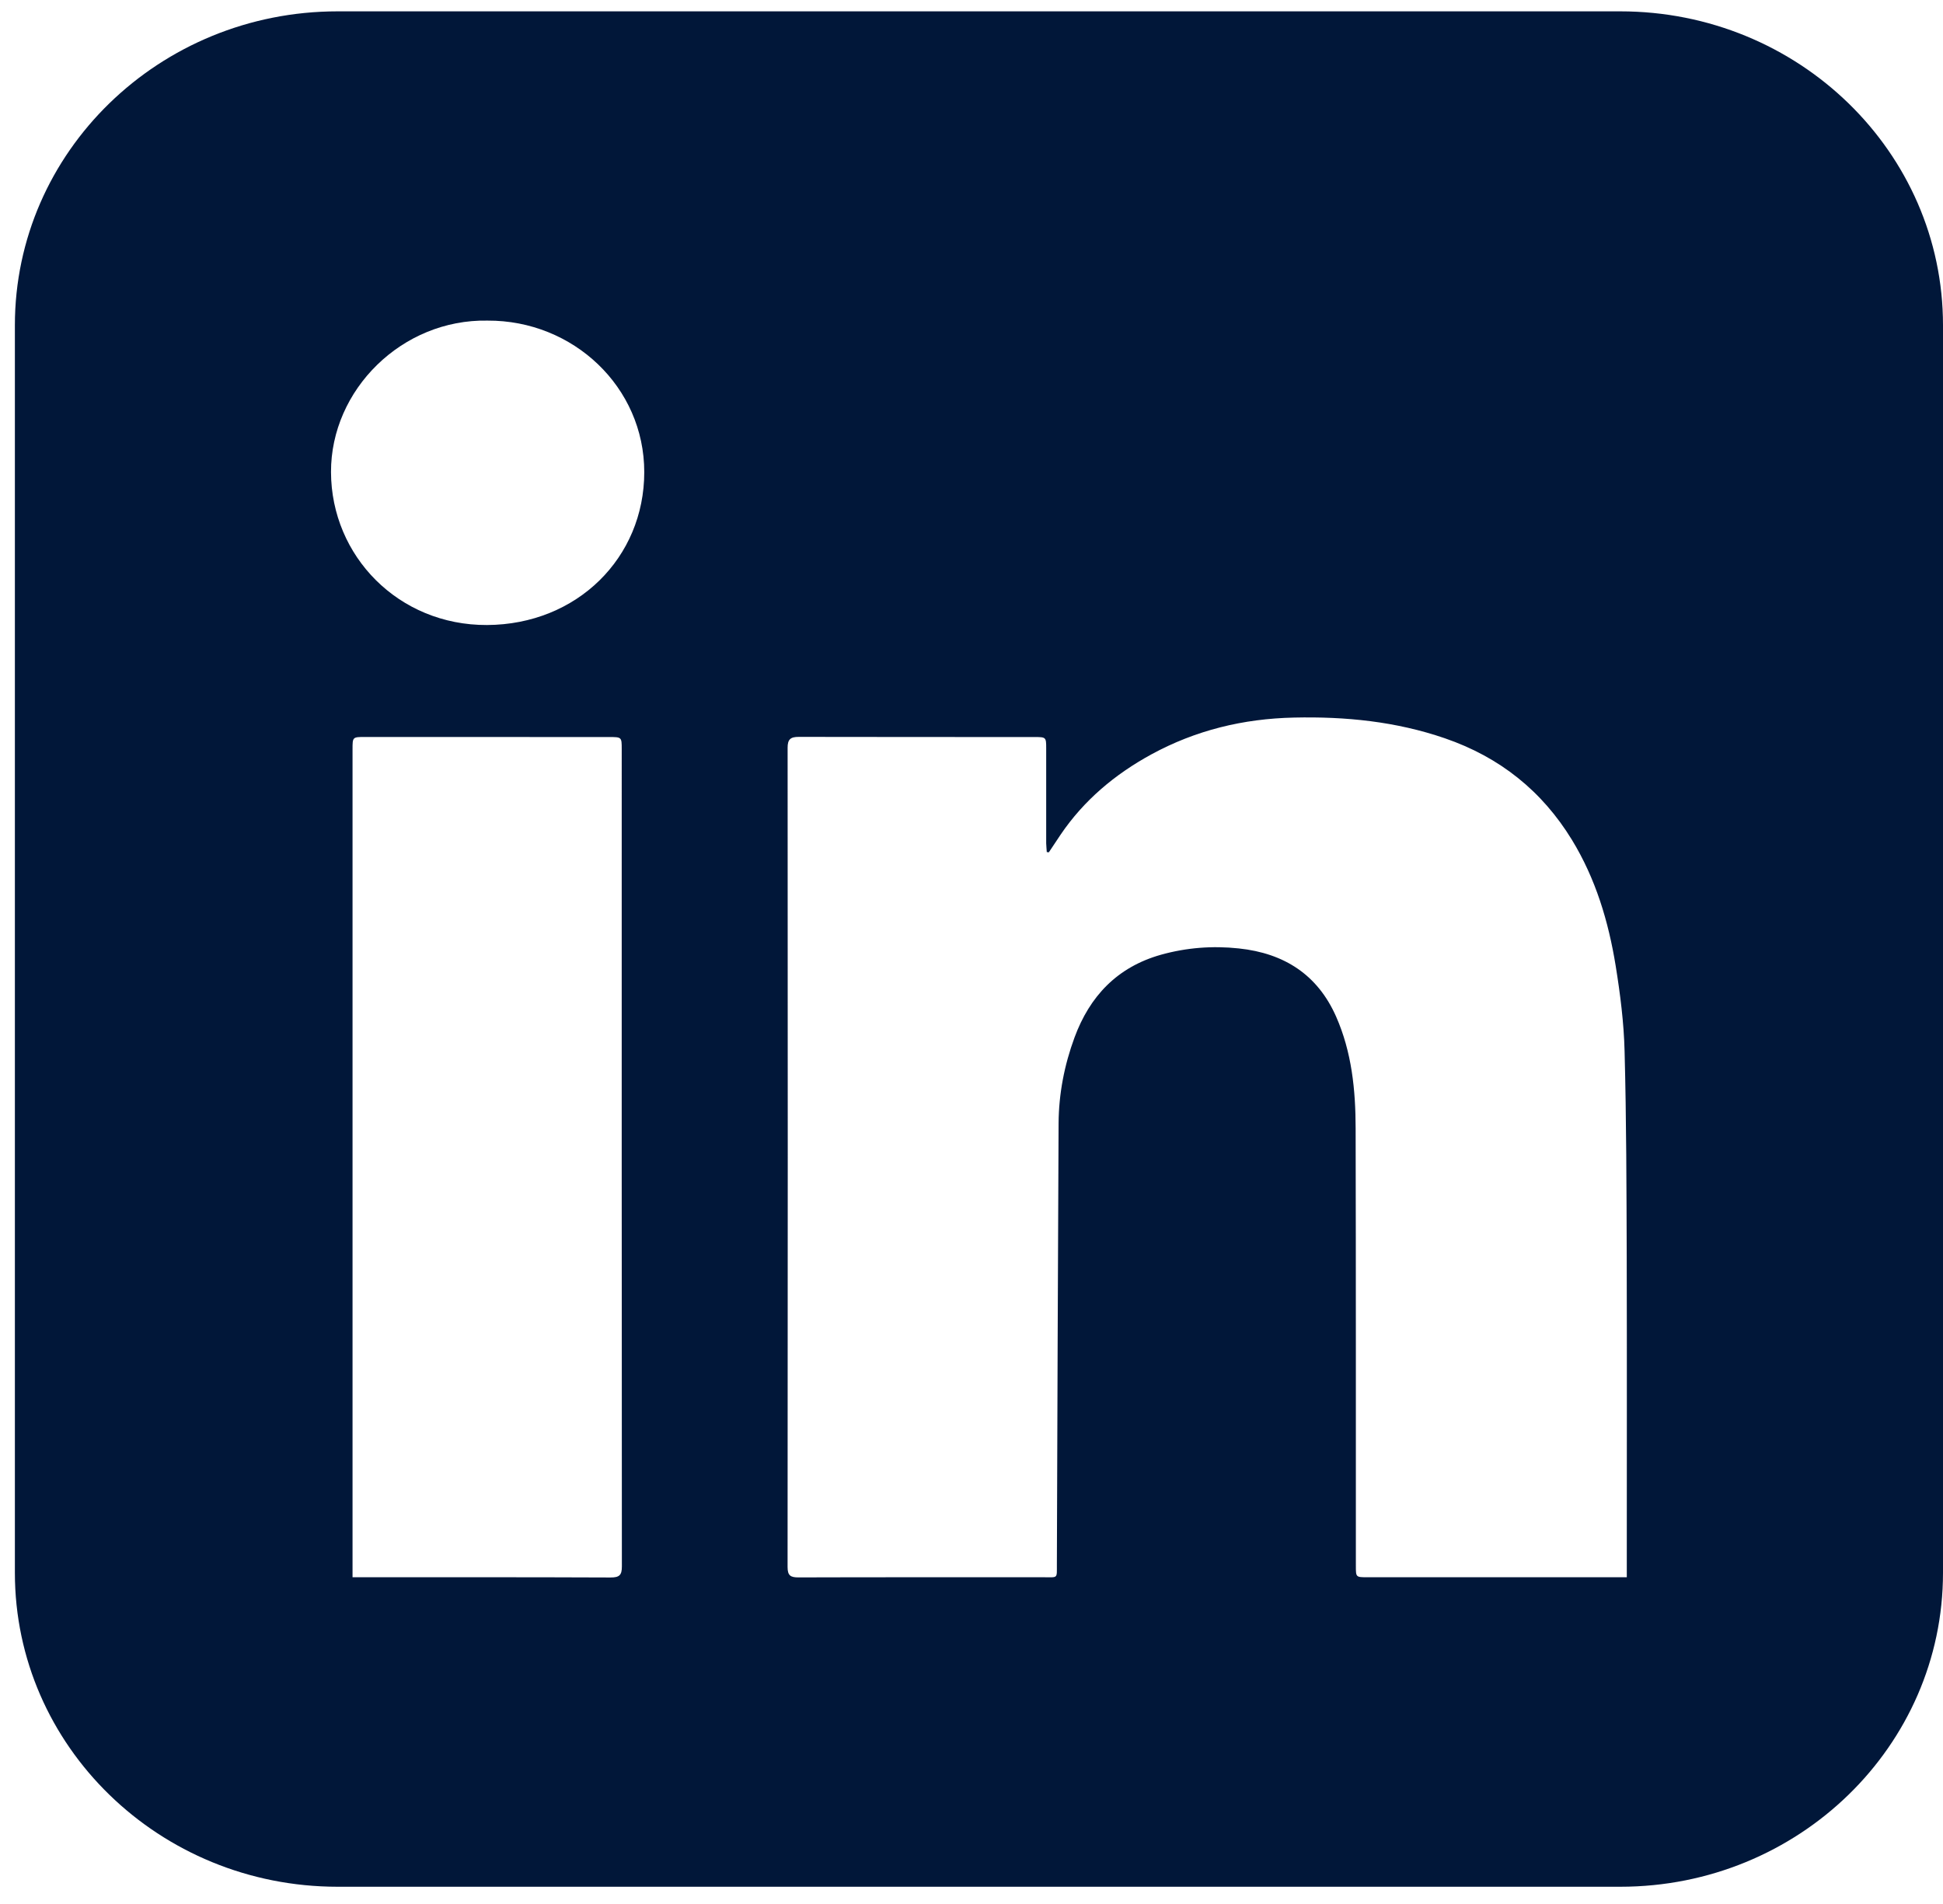
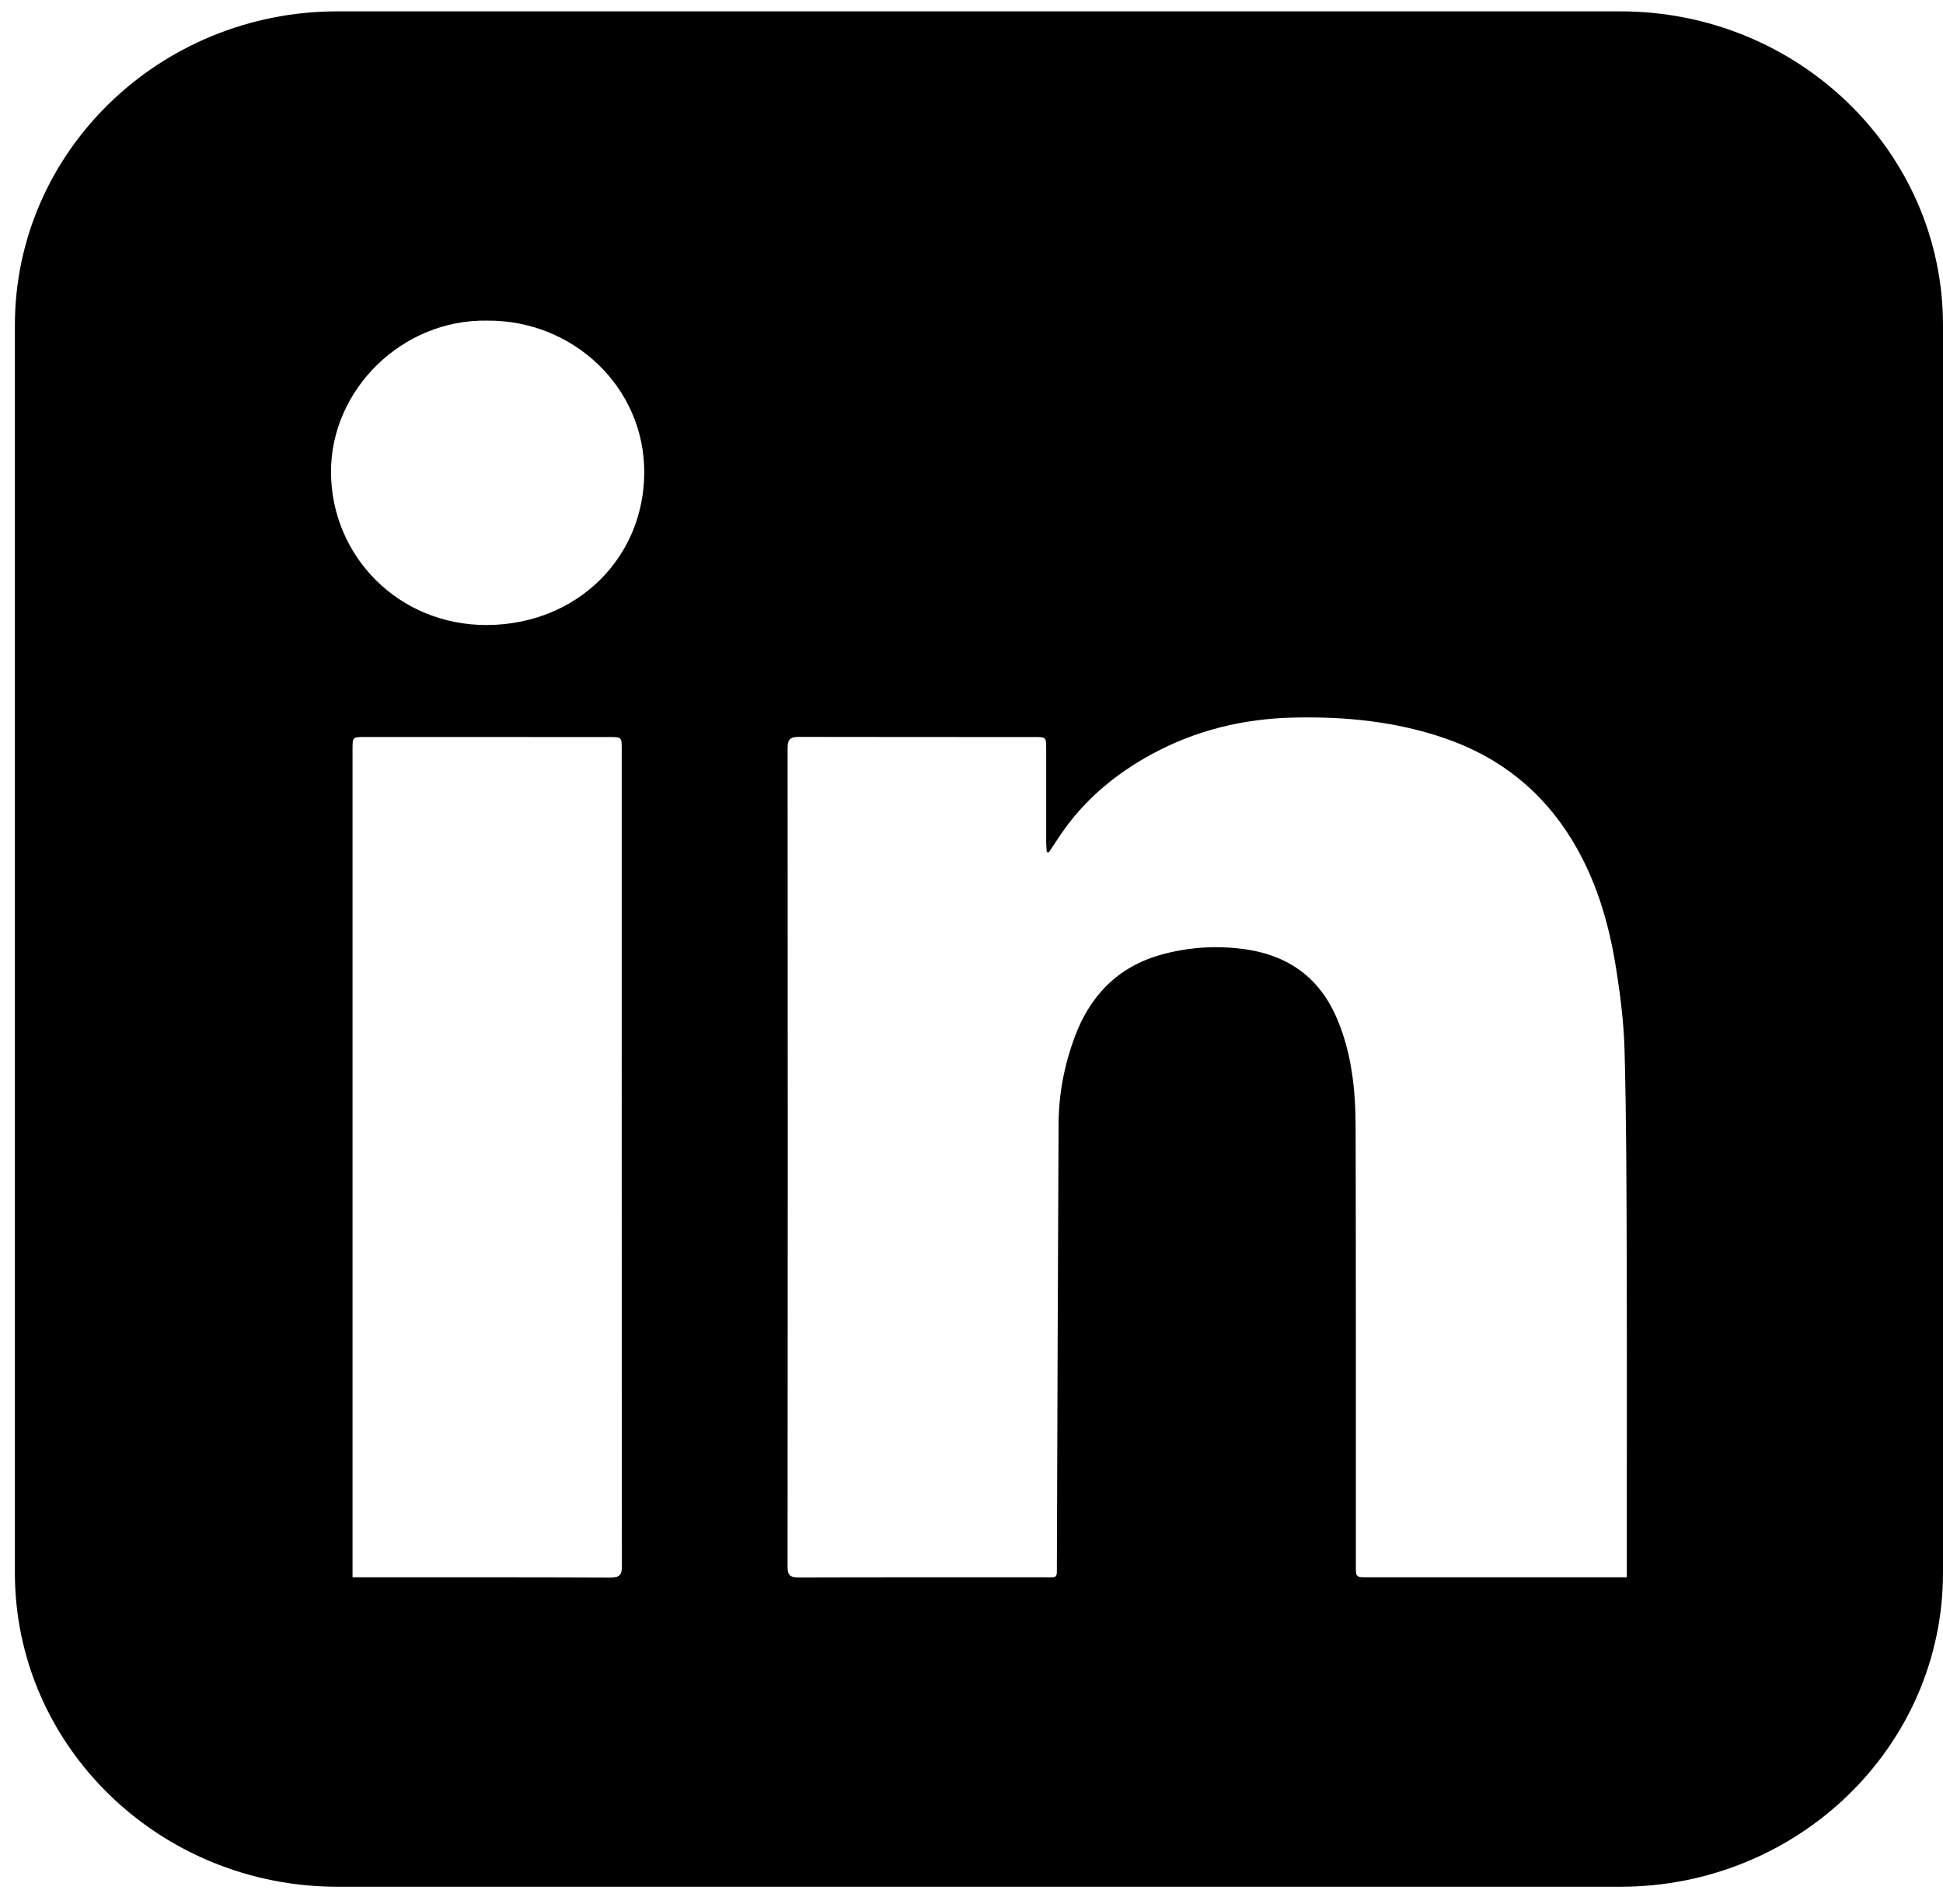
- <svg xmlns="http://www.w3.org/2000/svg" width="50" height="49" viewBox="0 0 50 49" fill="none">
-   <path d="M41.695 0.292H8.688C4.101 0.292 0.383 3.909 0.383 8.37V40.476C0.383 44.938 4.101 48.556 8.688 48.556H41.695C46.282 48.556 50 44.938 50 40.476V8.37C50 3.909 46.282 0.292 41.695 0.292ZM15.709 40.597C13.585 40.588 11.461 40.591 9.337 40.591H9.072V19.282C9.072 18.968 9.072 18.966 9.394 18.966C11.487 18.966 13.581 18.966 15.674 18.968C15.996 18.968 15.999 18.969 15.999 19.274C15.999 26.286 15.997 33.299 16.003 40.312C16.003 40.536 15.941 40.598 15.709 40.597ZM12.533 16.085C10.259 16.095 8.524 14.314 8.518 12.149C8.512 10.029 10.347 8.209 12.546 8.251C14.749 8.24 16.579 9.959 16.579 12.15C16.579 14.352 14.85 16.074 12.533 16.085ZM41.863 40.264V40.591H35.193C34.891 40.591 34.891 40.591 34.891 40.302C34.89 36.548 34.894 32.792 34.885 29.038C34.884 28.054 34.787 27.078 34.382 26.161C33.91 25.094 33.059 24.533 31.878 24.408C31.196 24.335 30.531 24.388 29.877 24.57C28.745 24.889 28.041 25.643 27.651 26.7C27.388 27.413 27.246 28.152 27.241 28.907C27.221 32.69 27.211 36.472 27.197 40.254C27.195 40.635 27.233 40.591 26.858 40.591C24.757 40.593 22.656 40.588 20.554 40.595C20.342 40.597 20.267 40.548 20.267 40.327C20.273 33.3 20.273 26.273 20.268 19.244C20.268 19.032 20.337 18.962 20.557 18.964C22.581 18.969 24.607 18.966 26.631 18.968C26.917 18.968 26.922 18.975 26.922 19.258V21.702C26.924 21.778 26.933 21.852 26.937 21.928C26.956 21.931 26.973 21.932 26.99 21.935C27.091 21.783 27.191 21.632 27.293 21.48C27.89 20.599 28.688 19.927 29.629 19.414C30.767 18.794 31.992 18.495 33.298 18.467C34.626 18.437 35.923 18.567 37.182 19C38.598 19.487 39.683 20.359 40.45 21.612C41.063 22.616 41.392 23.716 41.577 24.857C41.694 25.582 41.788 26.318 41.806 27.052C41.853 28.819 41.855 30.587 41.861 32.355C41.868 34.993 41.863 37.628 41.863 40.264Z" fill="#011739" />
+ <svg xmlns="http://www.w3.org/2000/svg" width="50" height="49" viewBox="0 0 50 49">
+   <path d="M41.695 0.292H8.688C4.101 0.292 0.383 3.909 0.383 8.37V40.476C0.383 44.938 4.101 48.556 8.688 48.556H41.695C46.282 48.556 50 44.938 50 40.476V8.37C50 3.909 46.282 0.292 41.695 0.292ZM15.709 40.597C13.585 40.588 11.461 40.591 9.337 40.591H9.072V19.282C9.072 18.968 9.072 18.966 9.394 18.966C11.487 18.966 13.581 18.966 15.674 18.968C15.996 18.968 15.999 18.969 15.999 19.274C15.999 26.286 15.997 33.299 16.003 40.312C16.003 40.536 15.941 40.598 15.709 40.597ZM12.533 16.085C10.259 16.095 8.524 14.314 8.518 12.149C8.512 10.029 10.347 8.209 12.546 8.251C14.749 8.24 16.579 9.959 16.579 12.15C16.579 14.352 14.85 16.074 12.533 16.085ZM41.863 40.264V40.591H35.193C34.891 40.591 34.891 40.591 34.891 40.302C34.89 36.548 34.894 32.792 34.885 29.038C34.884 28.054 34.787 27.078 34.382 26.161C33.91 25.094 33.059 24.533 31.878 24.408C31.196 24.335 30.531 24.388 29.877 24.57C28.745 24.889 28.041 25.643 27.651 26.7C27.388 27.413 27.246 28.152 27.241 28.907C27.221 32.69 27.211 36.472 27.197 40.254C27.195 40.635 27.233 40.591 26.858 40.591C24.757 40.593 22.656 40.588 20.554 40.595C20.342 40.597 20.267 40.548 20.267 40.327C20.273 33.3 20.273 26.273 20.268 19.244C20.268 19.032 20.337 18.962 20.557 18.964C22.581 18.969 24.607 18.966 26.631 18.968C26.917 18.968 26.922 18.975 26.922 19.258V21.702C26.924 21.778 26.933 21.852 26.937 21.928C26.956 21.931 26.973 21.932 26.99 21.935C27.091 21.783 27.191 21.632 27.293 21.48C27.89 20.599 28.688 19.927 29.629 19.414C30.767 18.794 31.992 18.495 33.298 18.467C34.626 18.437 35.923 18.567 37.182 19C38.598 19.487 39.683 20.359 40.45 21.612C41.063 22.616 41.392 23.716 41.577 24.857C41.694 25.582 41.788 26.318 41.806 27.052C41.853 28.819 41.855 30.587 41.861 32.355C41.868 34.993 41.863 37.628 41.863 40.264Z" />
</svg>
